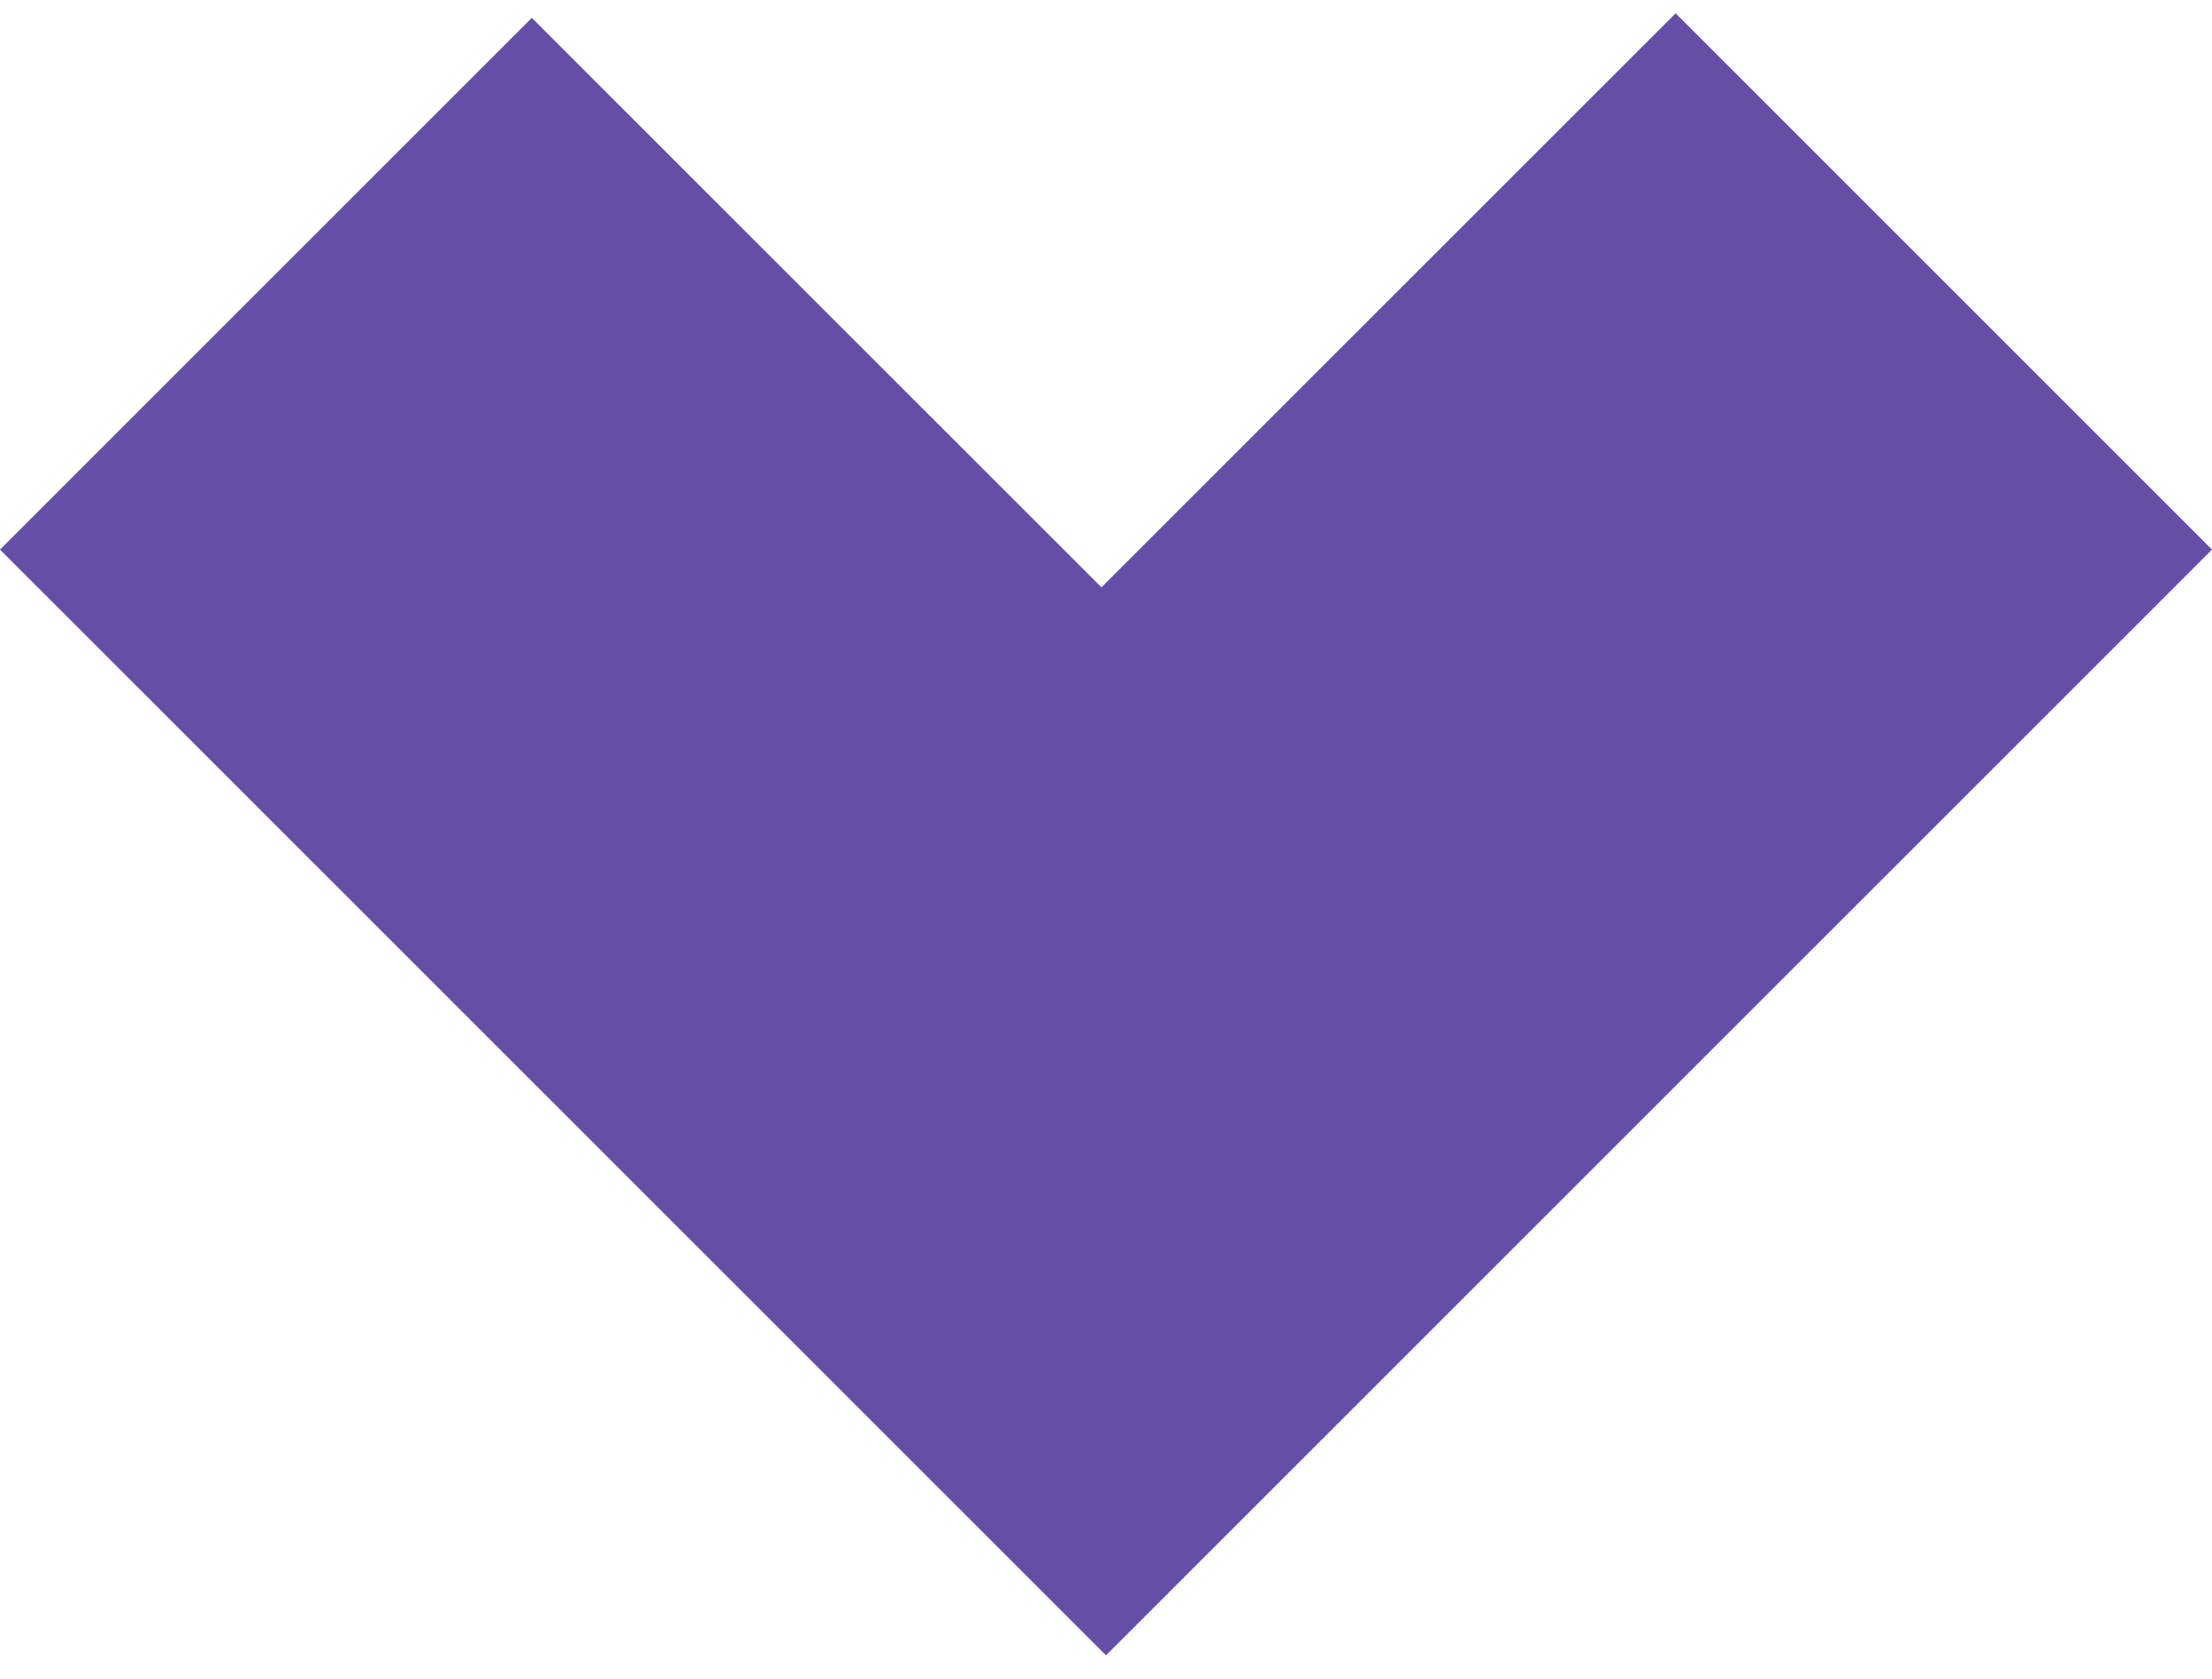
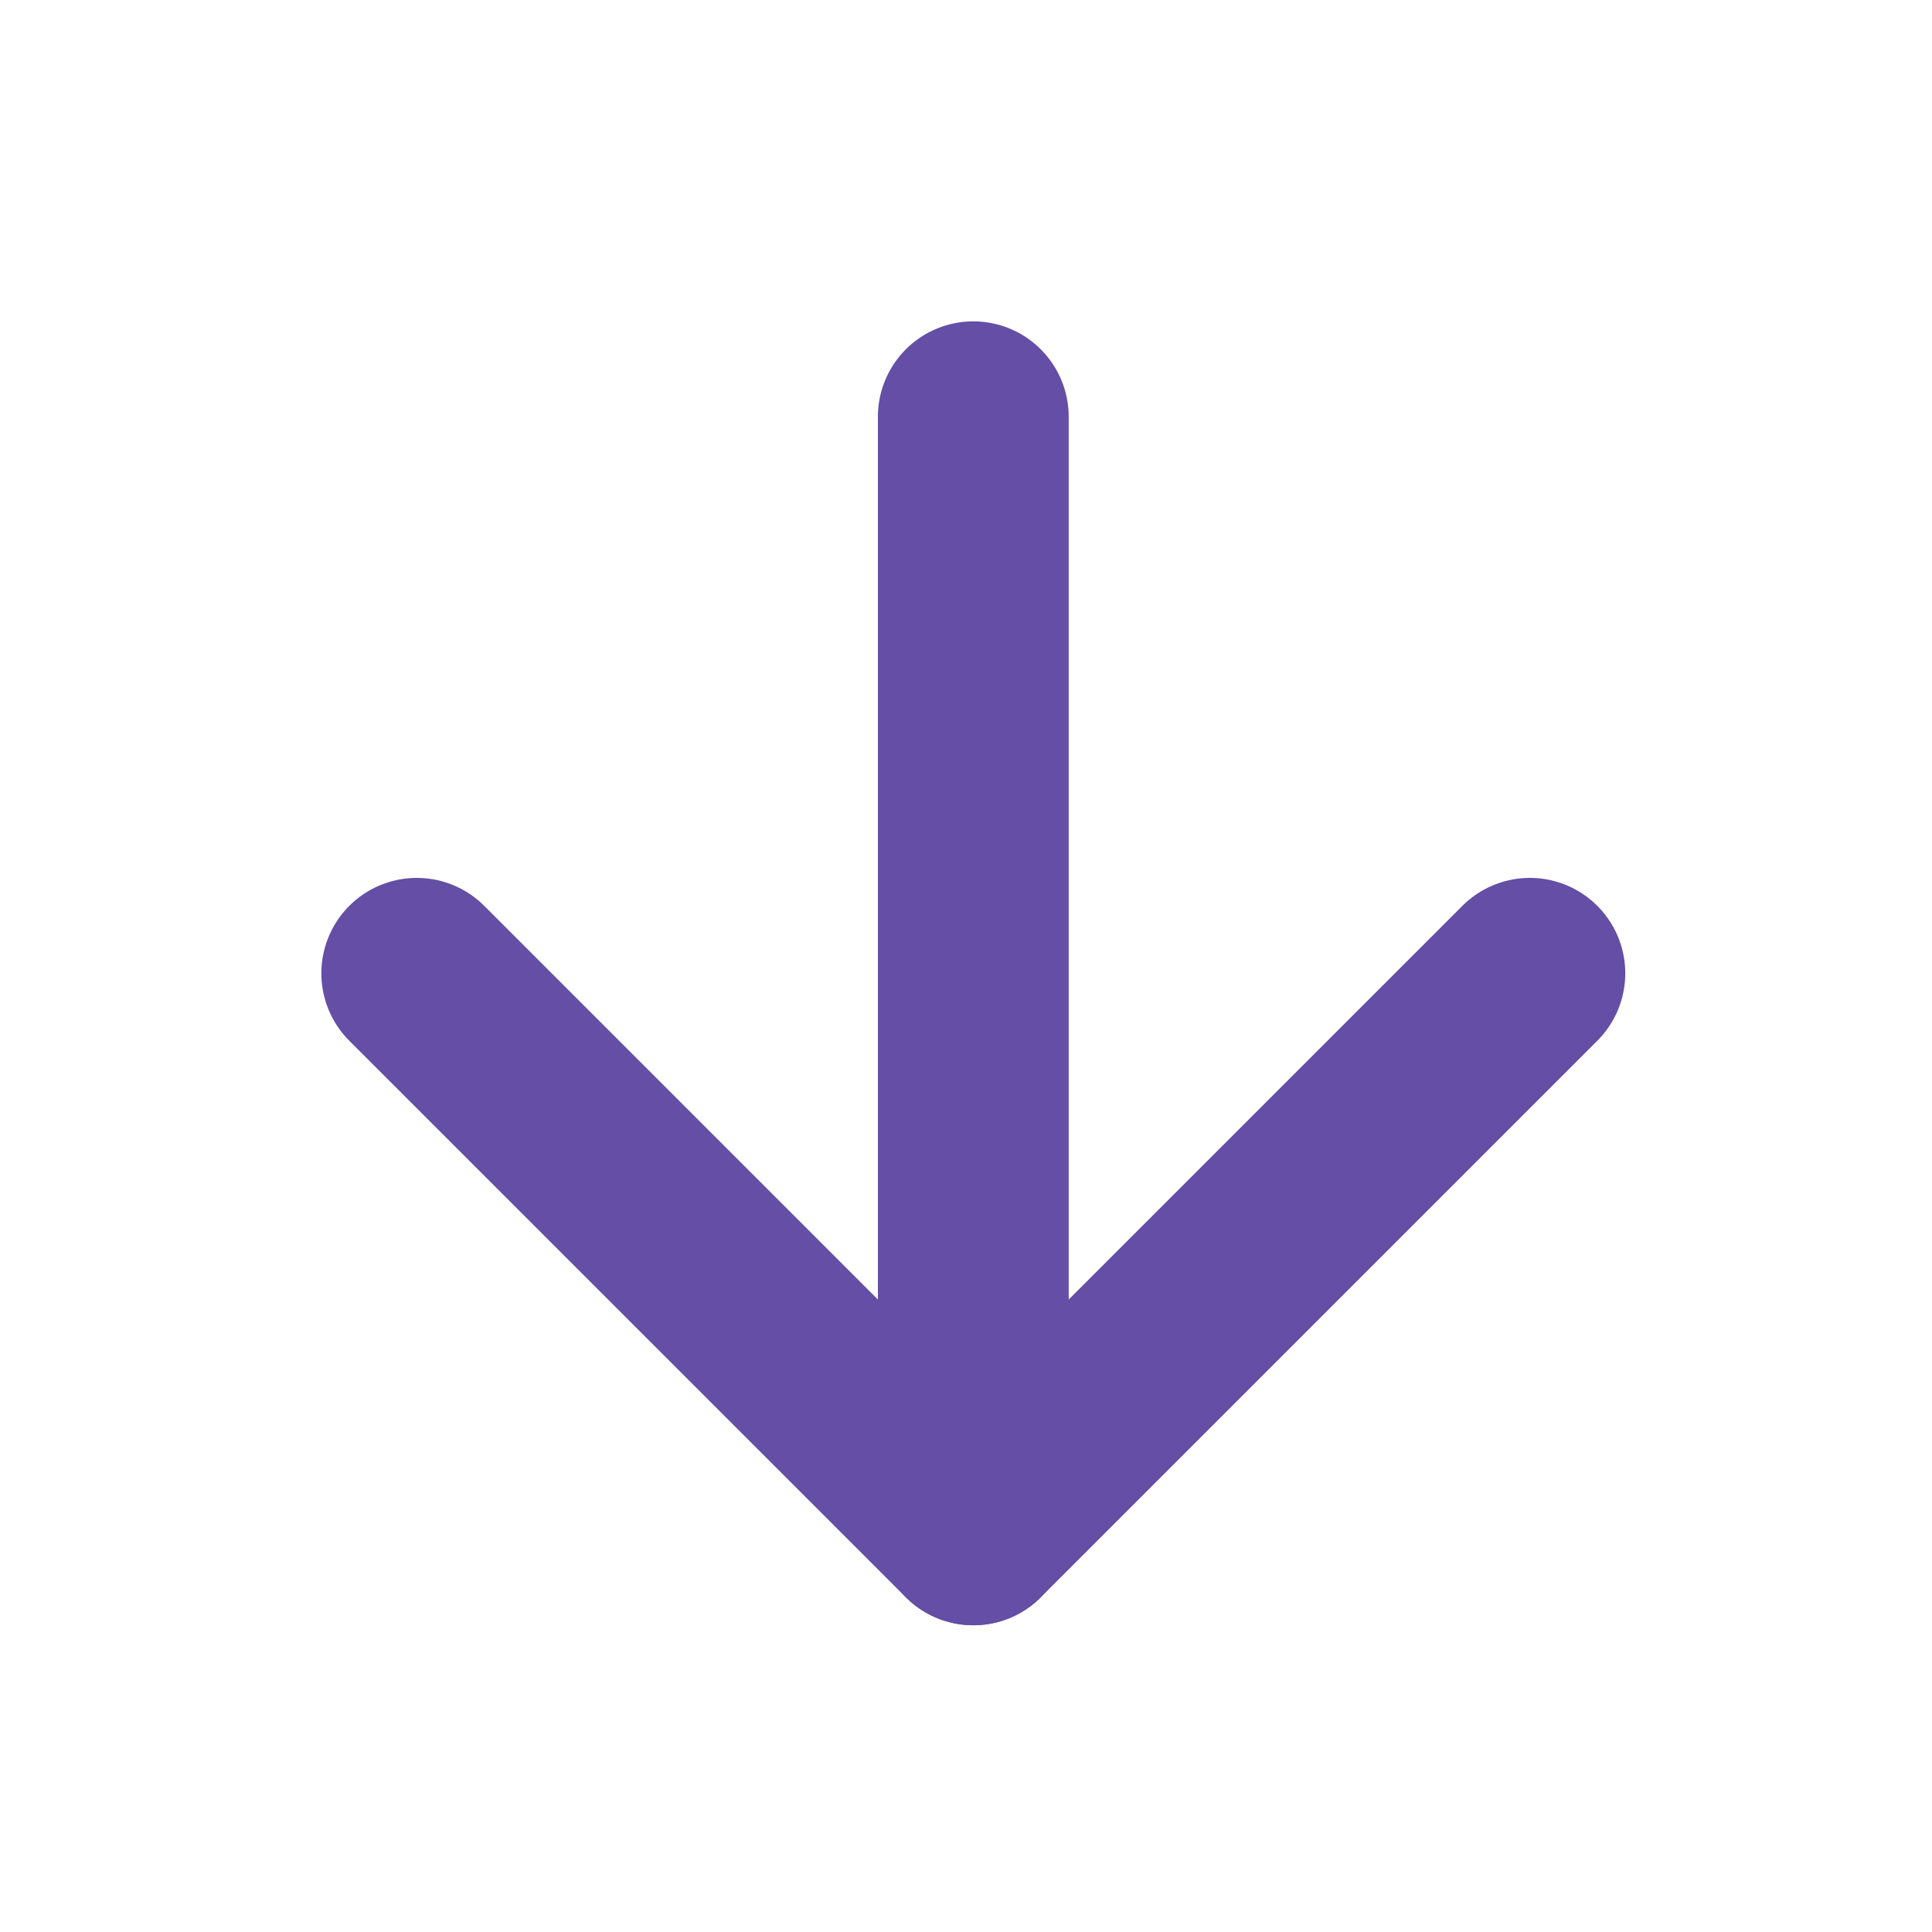
- <svg xmlns="http://www.w3.org/2000/svg" width="83" height="63" viewBox="0 0 83 63" fill="none">
-   <path fill-rule="evenodd" clip-rule="evenodd" d="M19.956 0.67L41.33 22.043L62.874 0.5L83 20.626L41.5 62.126L0 20.626L19.956 0.67Z" fill="#654EA5" />
+ <svg xmlns="http://www.w3.org/2000/svg" width="81" height="81" viewBox="0 0 81 81" fill="none">
+   <path d="M40.806 17.473V64.14" stroke="#654EA5" stroke-width="8" stroke-linecap="round" stroke-linejoin="round" />
+   <path d="M64.14 40.806L40.806 64.14L17.473 40.806" stroke="#654EA5" stroke-width="8" stroke-linecap="round" stroke-linejoin="round" />
</svg>
